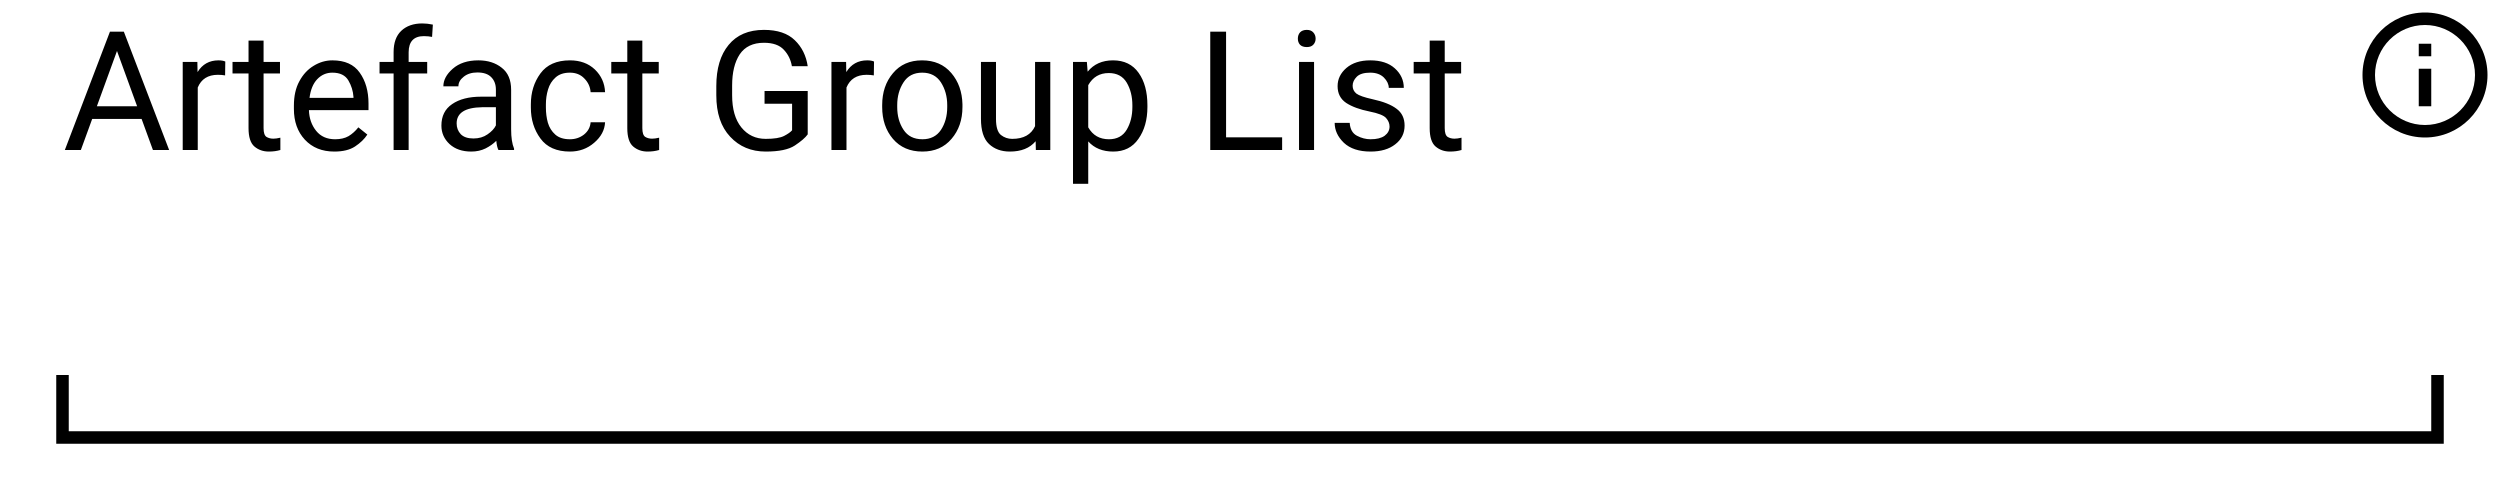
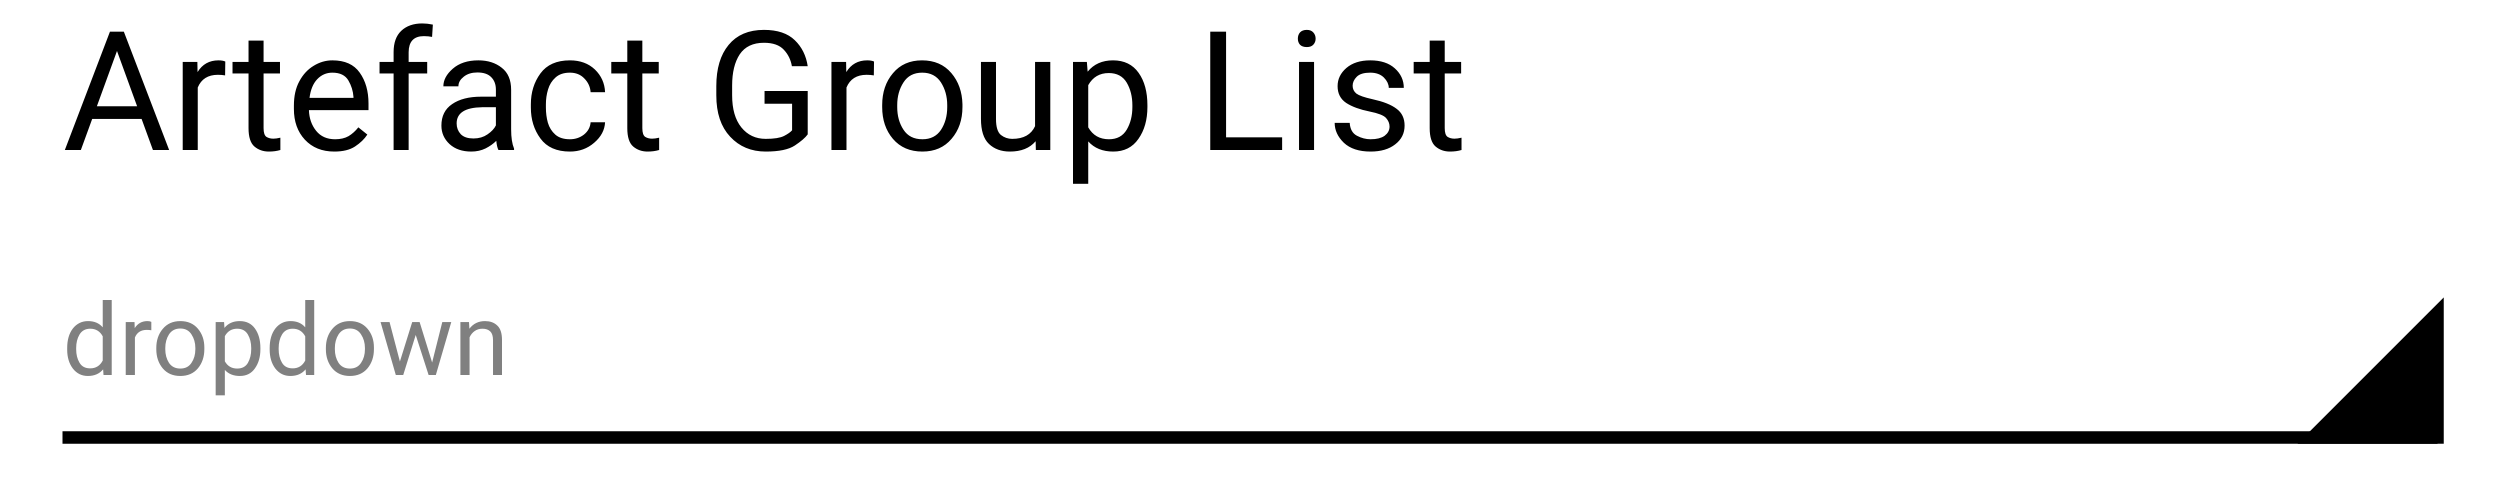
<svg xmlns="http://www.w3.org/2000/svg" width="200" height="40" version="1.1">
  <style>
@font-face {
    font-family: 'Roboto';
    src: url('/usr/share/fonts/truetype/roboto/Roboto.ttf') format('truetype');
    font-weight: normal;
    font-style: normal;
}

</style>
  <rect x="0" y="0" width="200" height="40" fill="white" stroke-width="0" />
-   <path d="M 5 30 L 5 35 L 195 35 L 195 30" stroke="black" fill="white" stroke-width="1" />
-   <text x="5" y="12" font-family="Roboto" font-size="10pt" fill="black"> Artefact Group List </text>
+   <path d="M 5 35 L 195 35" stroke="black" fill="black" stroke-width="1" />
+   <path d="M 185 35 L 195 35 L 195 25 Z" stroke="black" fill="black" stroke-width="1" />
+   <text x="5" y="30" font-family="Roboto" font-size="8" fill="gray"> dropdown </text>
+ 
+ line 5,75 195,75 
+ polyline 180,75 195,75 195,60
+ 
+ fill gray
+ stroke gray
+ stroke-width 0
+ stroke-opacity 0
+ 
+ font-size 10
+ text 10,70 "Dropdown"		
+ <text x="5" y="12" font-family="Roboto" font-size="10pt" fill="black"> Artefact Group List </text>
stroke black
fill black
stroke-width 0
stroke-opacity 0
font-size 16
- <g transform="translate(188,0) scale(.5)">
-     <path width="20" height="20" x="160" y="4" d="M11,9H13V7H11M12,20C7.59,20 4,16.41 4,12C4,7.59 7.59,4 12,4C16.41,4 20,7.59 20,12C20,16.41 16.41,20 12,20M12,2A10,10 0 0,0 2,12A10,10 0 0,0 12,22A10,10 0 0,0 22,12A10,10 0 0,0 12,2M11,17H13V11H11V17Z" />
-   </g>
</svg>
